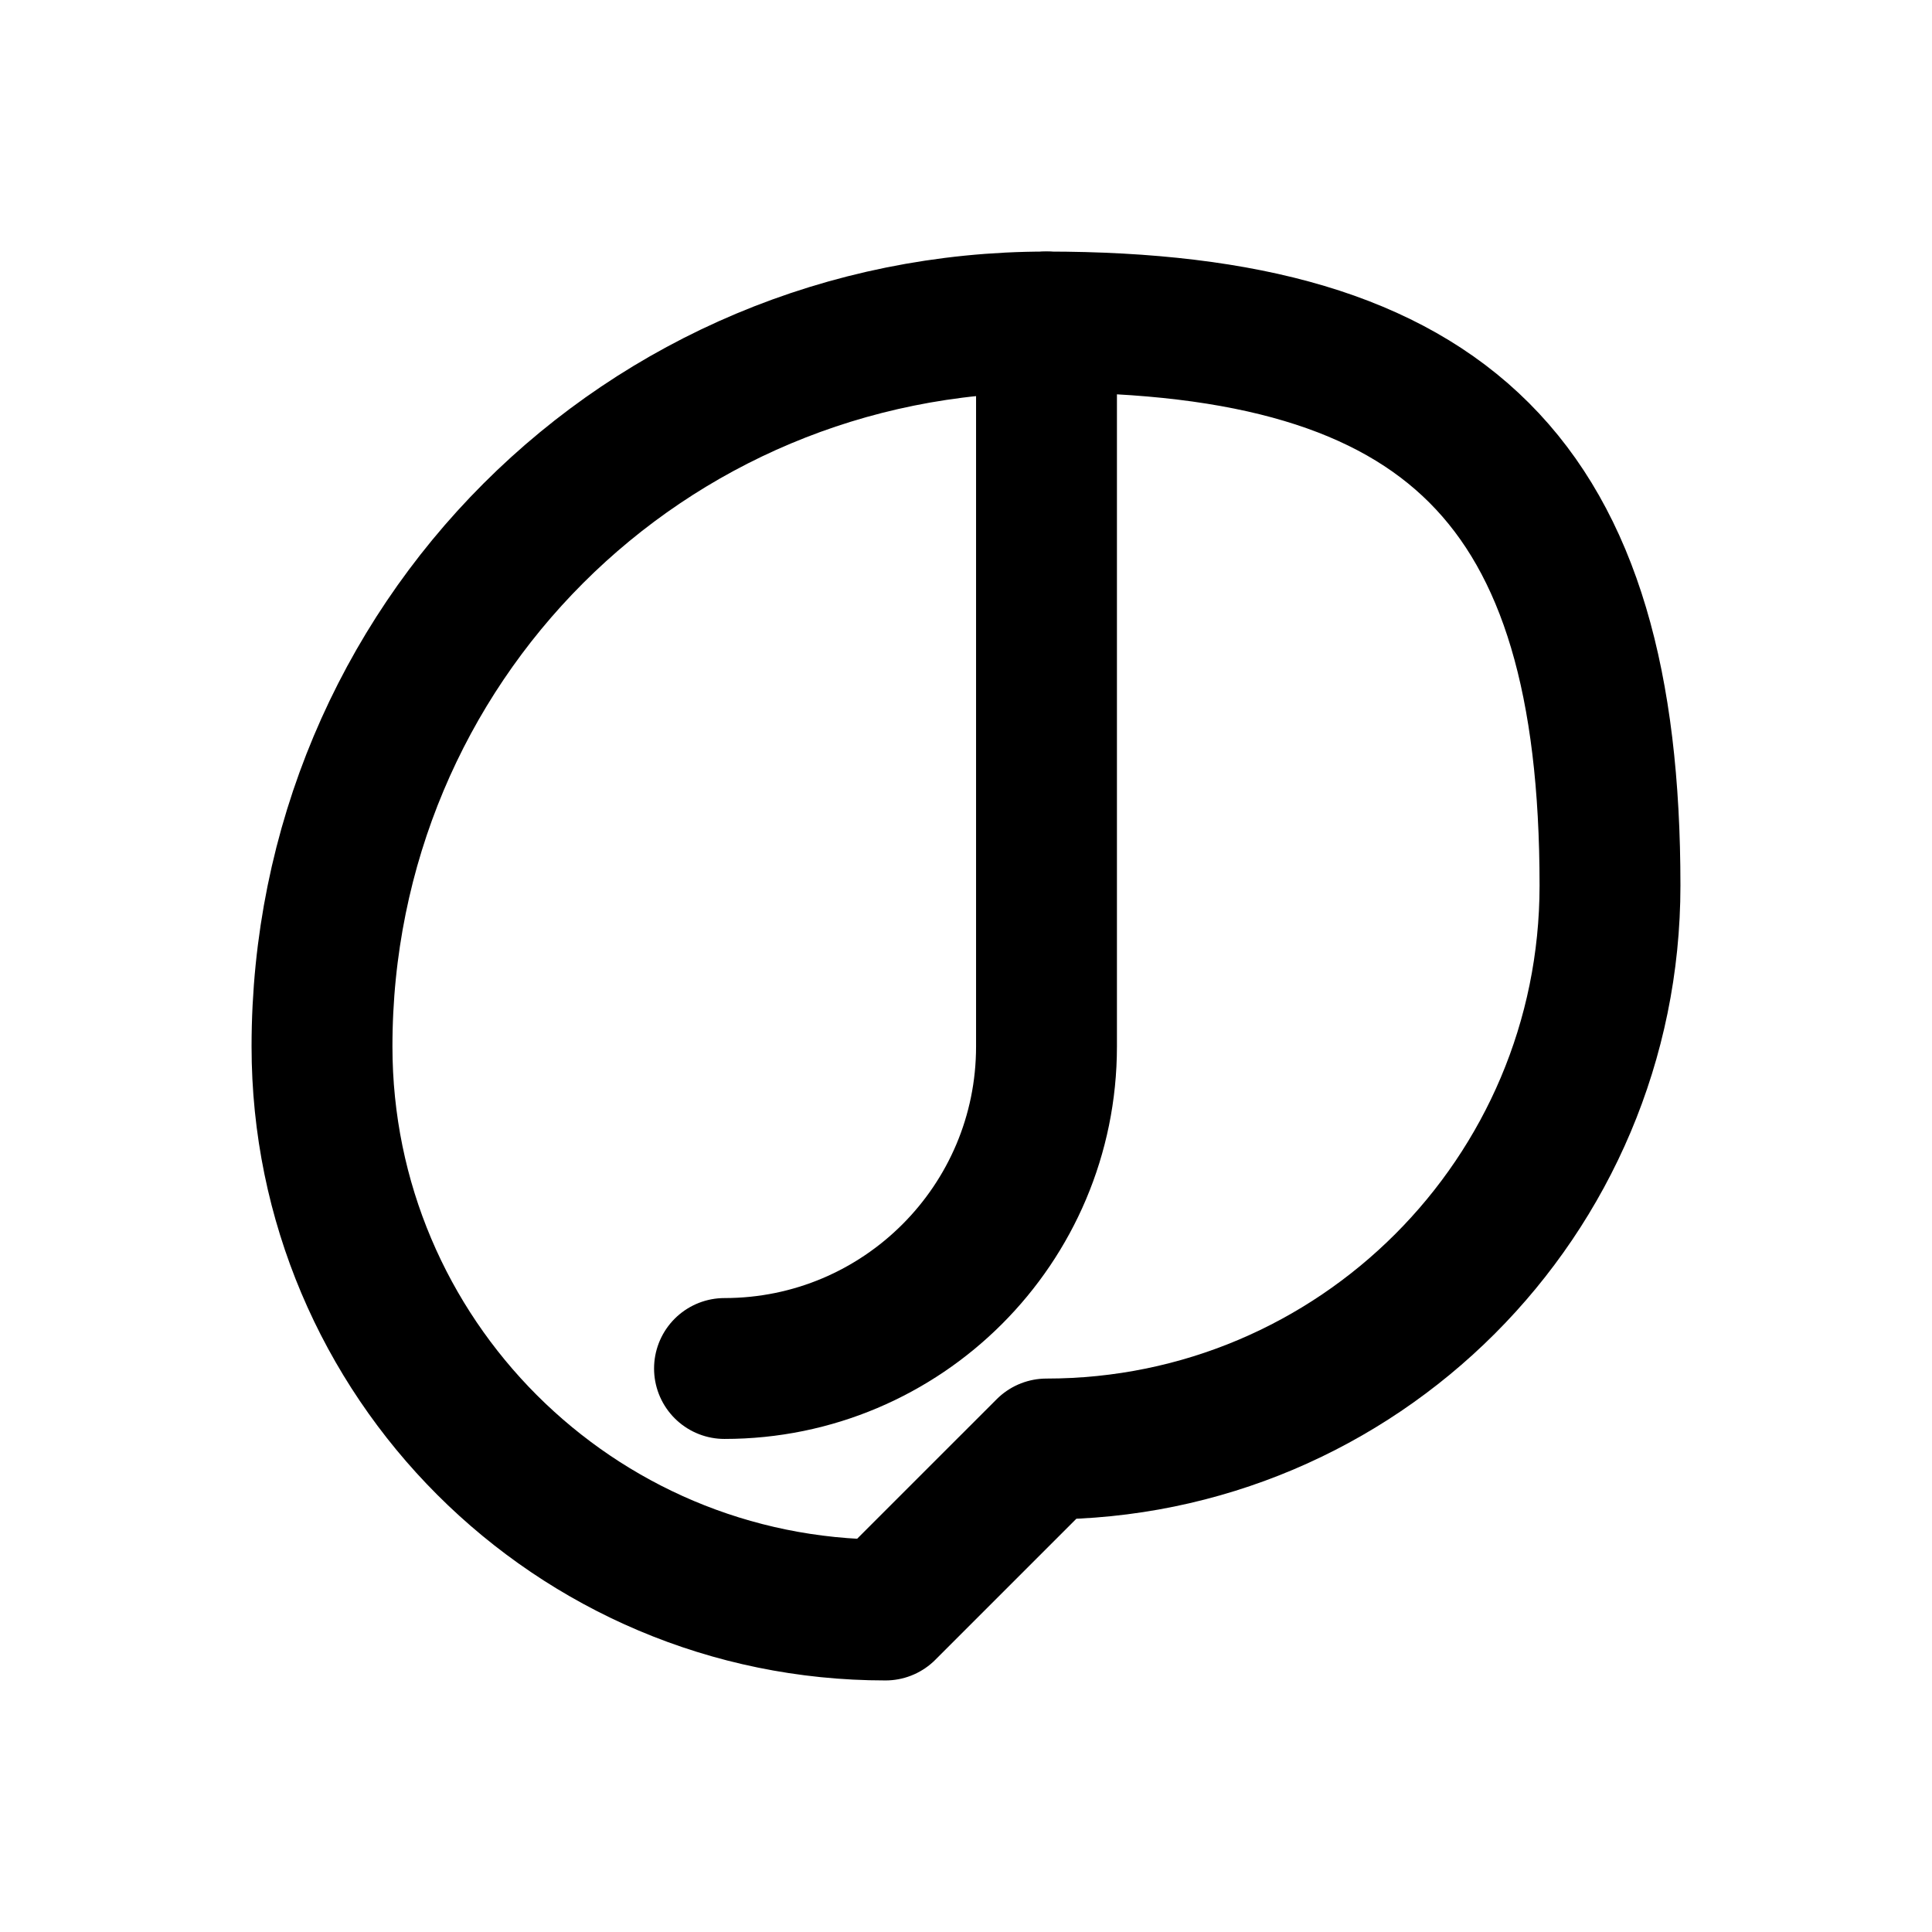
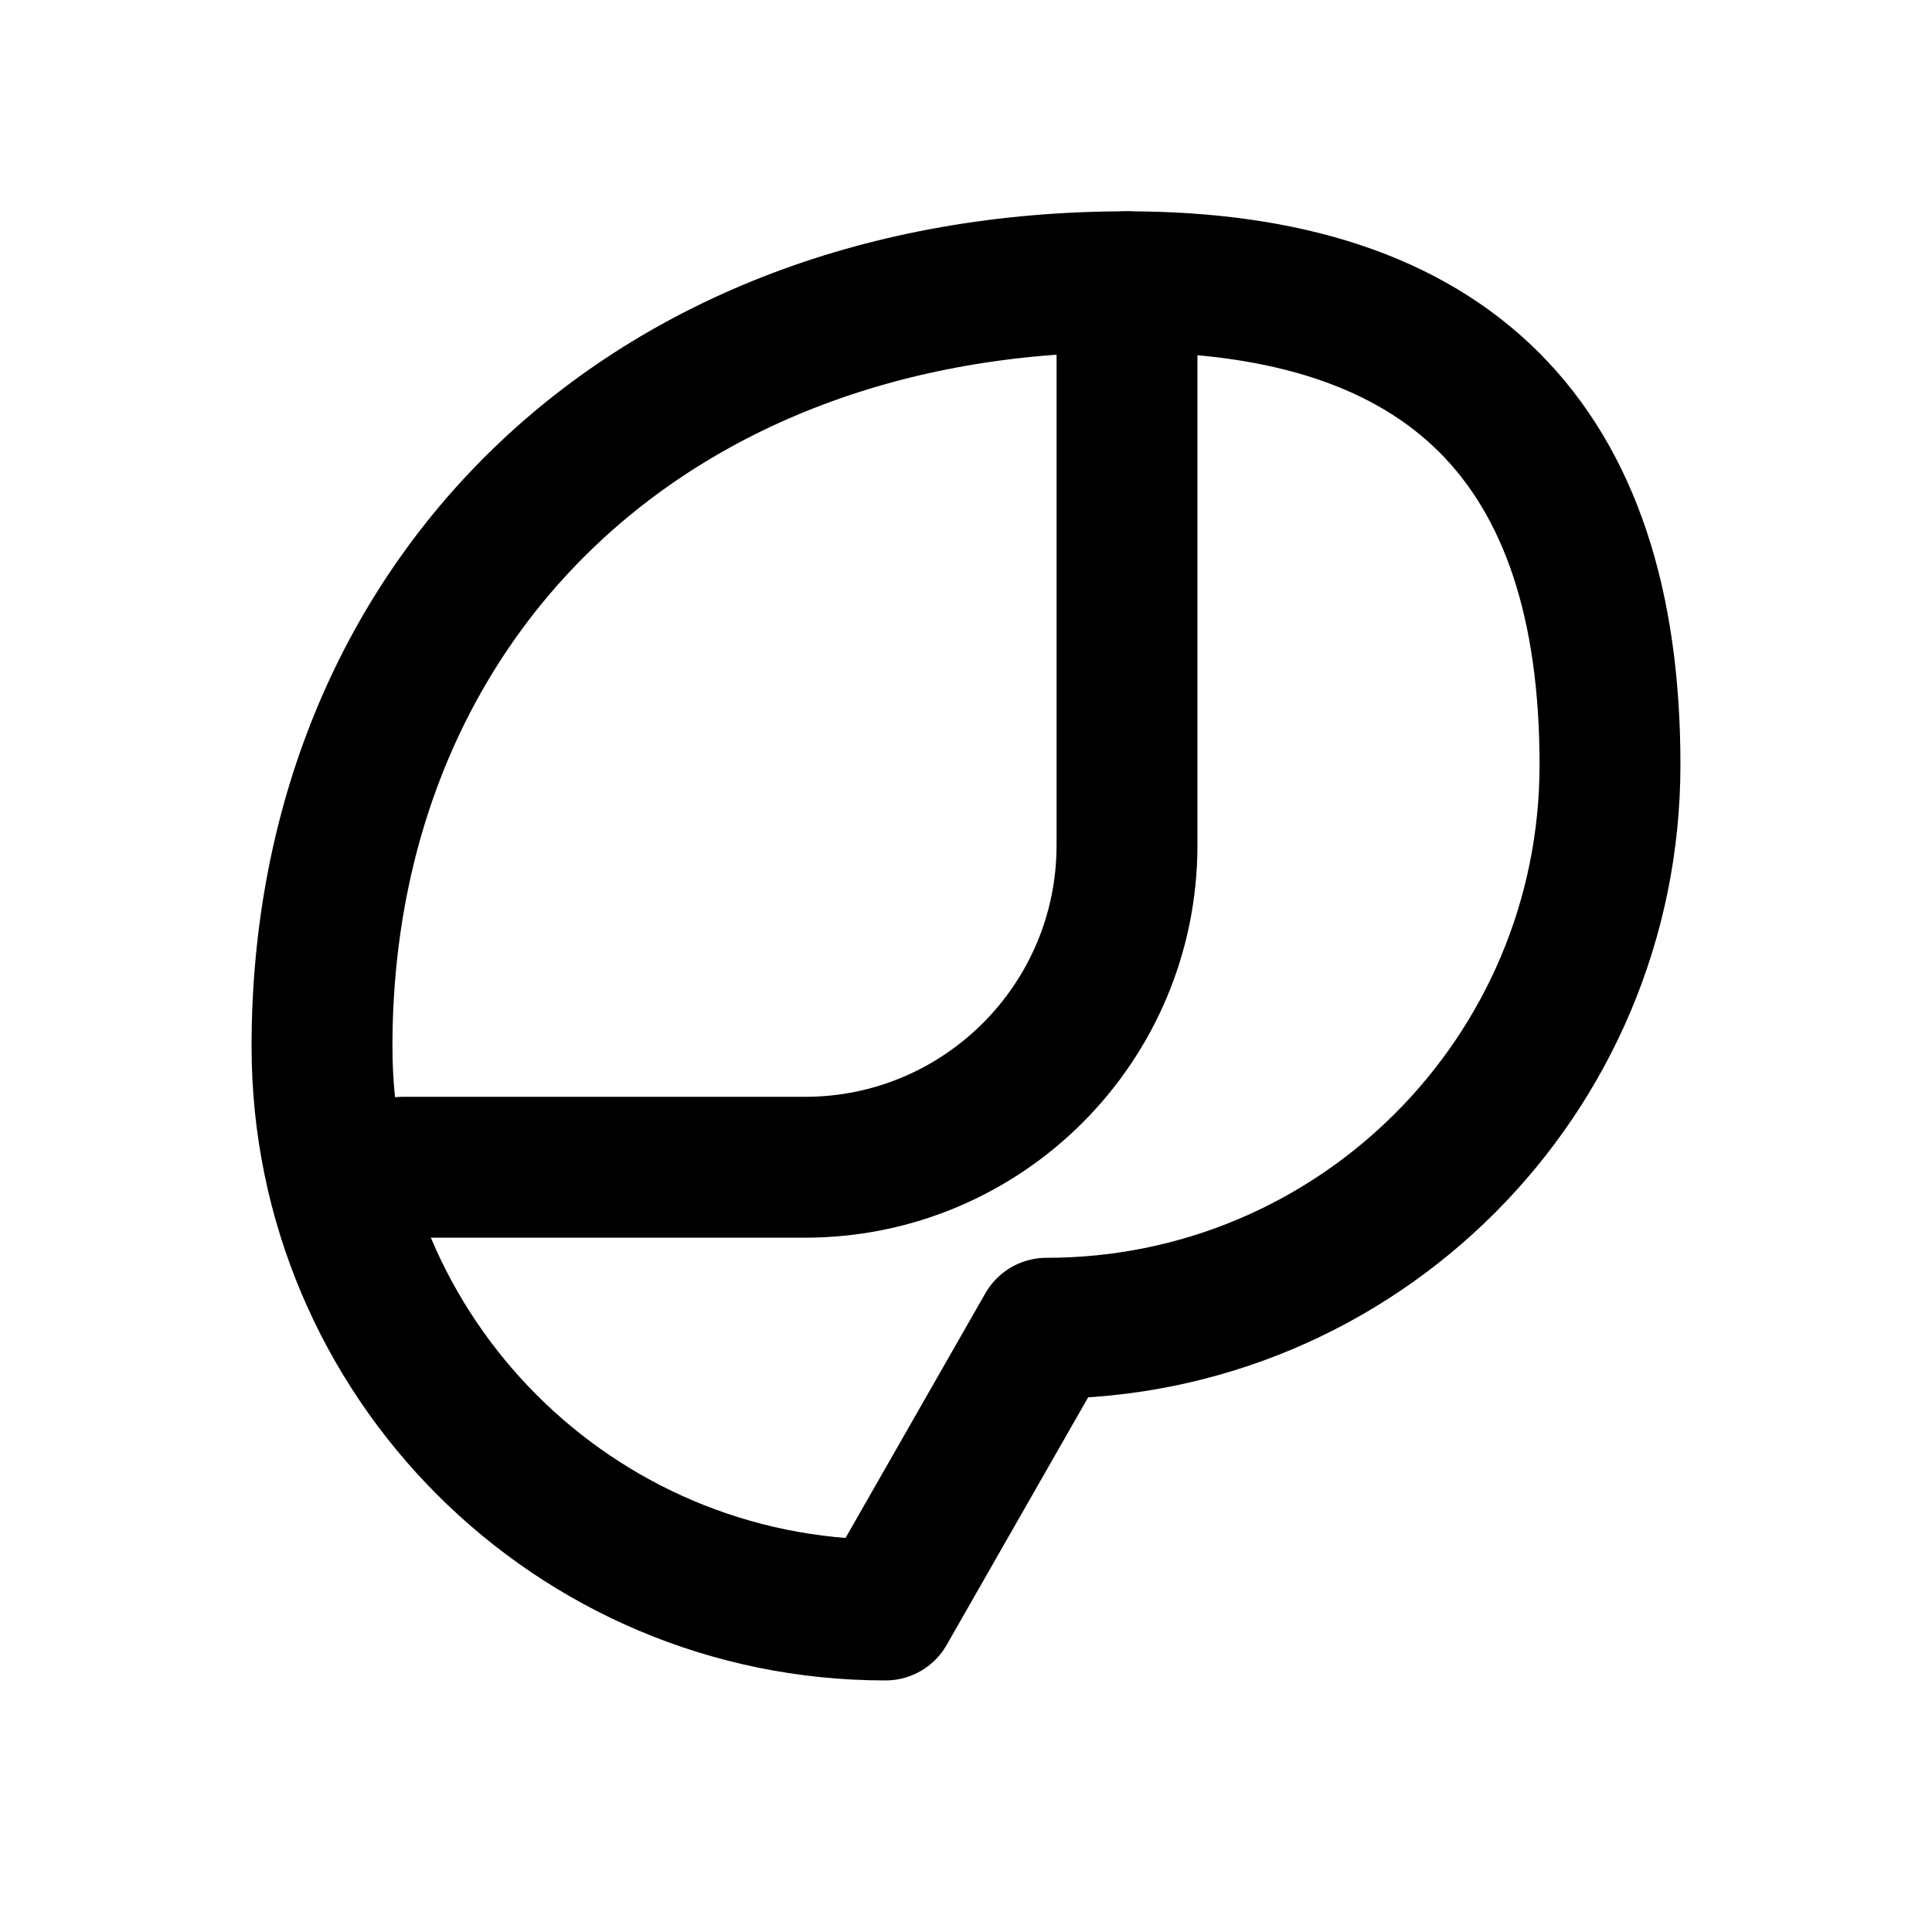
- <svg xmlns="http://www.w3.org/2000/svg" viewBox="0 0 24 24" fill="none" stroke="currentColor" stroke-width="1.75" stroke-linecap="round" stroke-linejoin="round" class="corex-app-icon corex-app-icon--eco-friendly">
-   <path d="M11 20A7 7 0 0 1 4 13C4 8 8 4 13 4c5 0 7 2 7 7a7 7 0 0 1-7 7l-2 2z" />
-   <path d="M13 4v9a4 4 0 0 1-4 4" />
+ <svg xmlns="http://www.w3.org/2000/svg" width="24" height="24" viewBox="0 0 24 24" fill="none" stroke="currentColor" stroke-width="1.75" stroke-linecap="round" stroke-linejoin="round" class="corex-app-icon corex-app-icon--eco-friendly">
+   <path d="M11 20A7 7 0 0 1 4 13C4 7.5 8 3.5 14 3.5c4 0 6 2 6 6a7 7 0 0 1 -7 7l-2 3.5Z" />
+   <path d="M14 3.5v7a4 4 0 0 1 -4 4H5" />
</svg>
